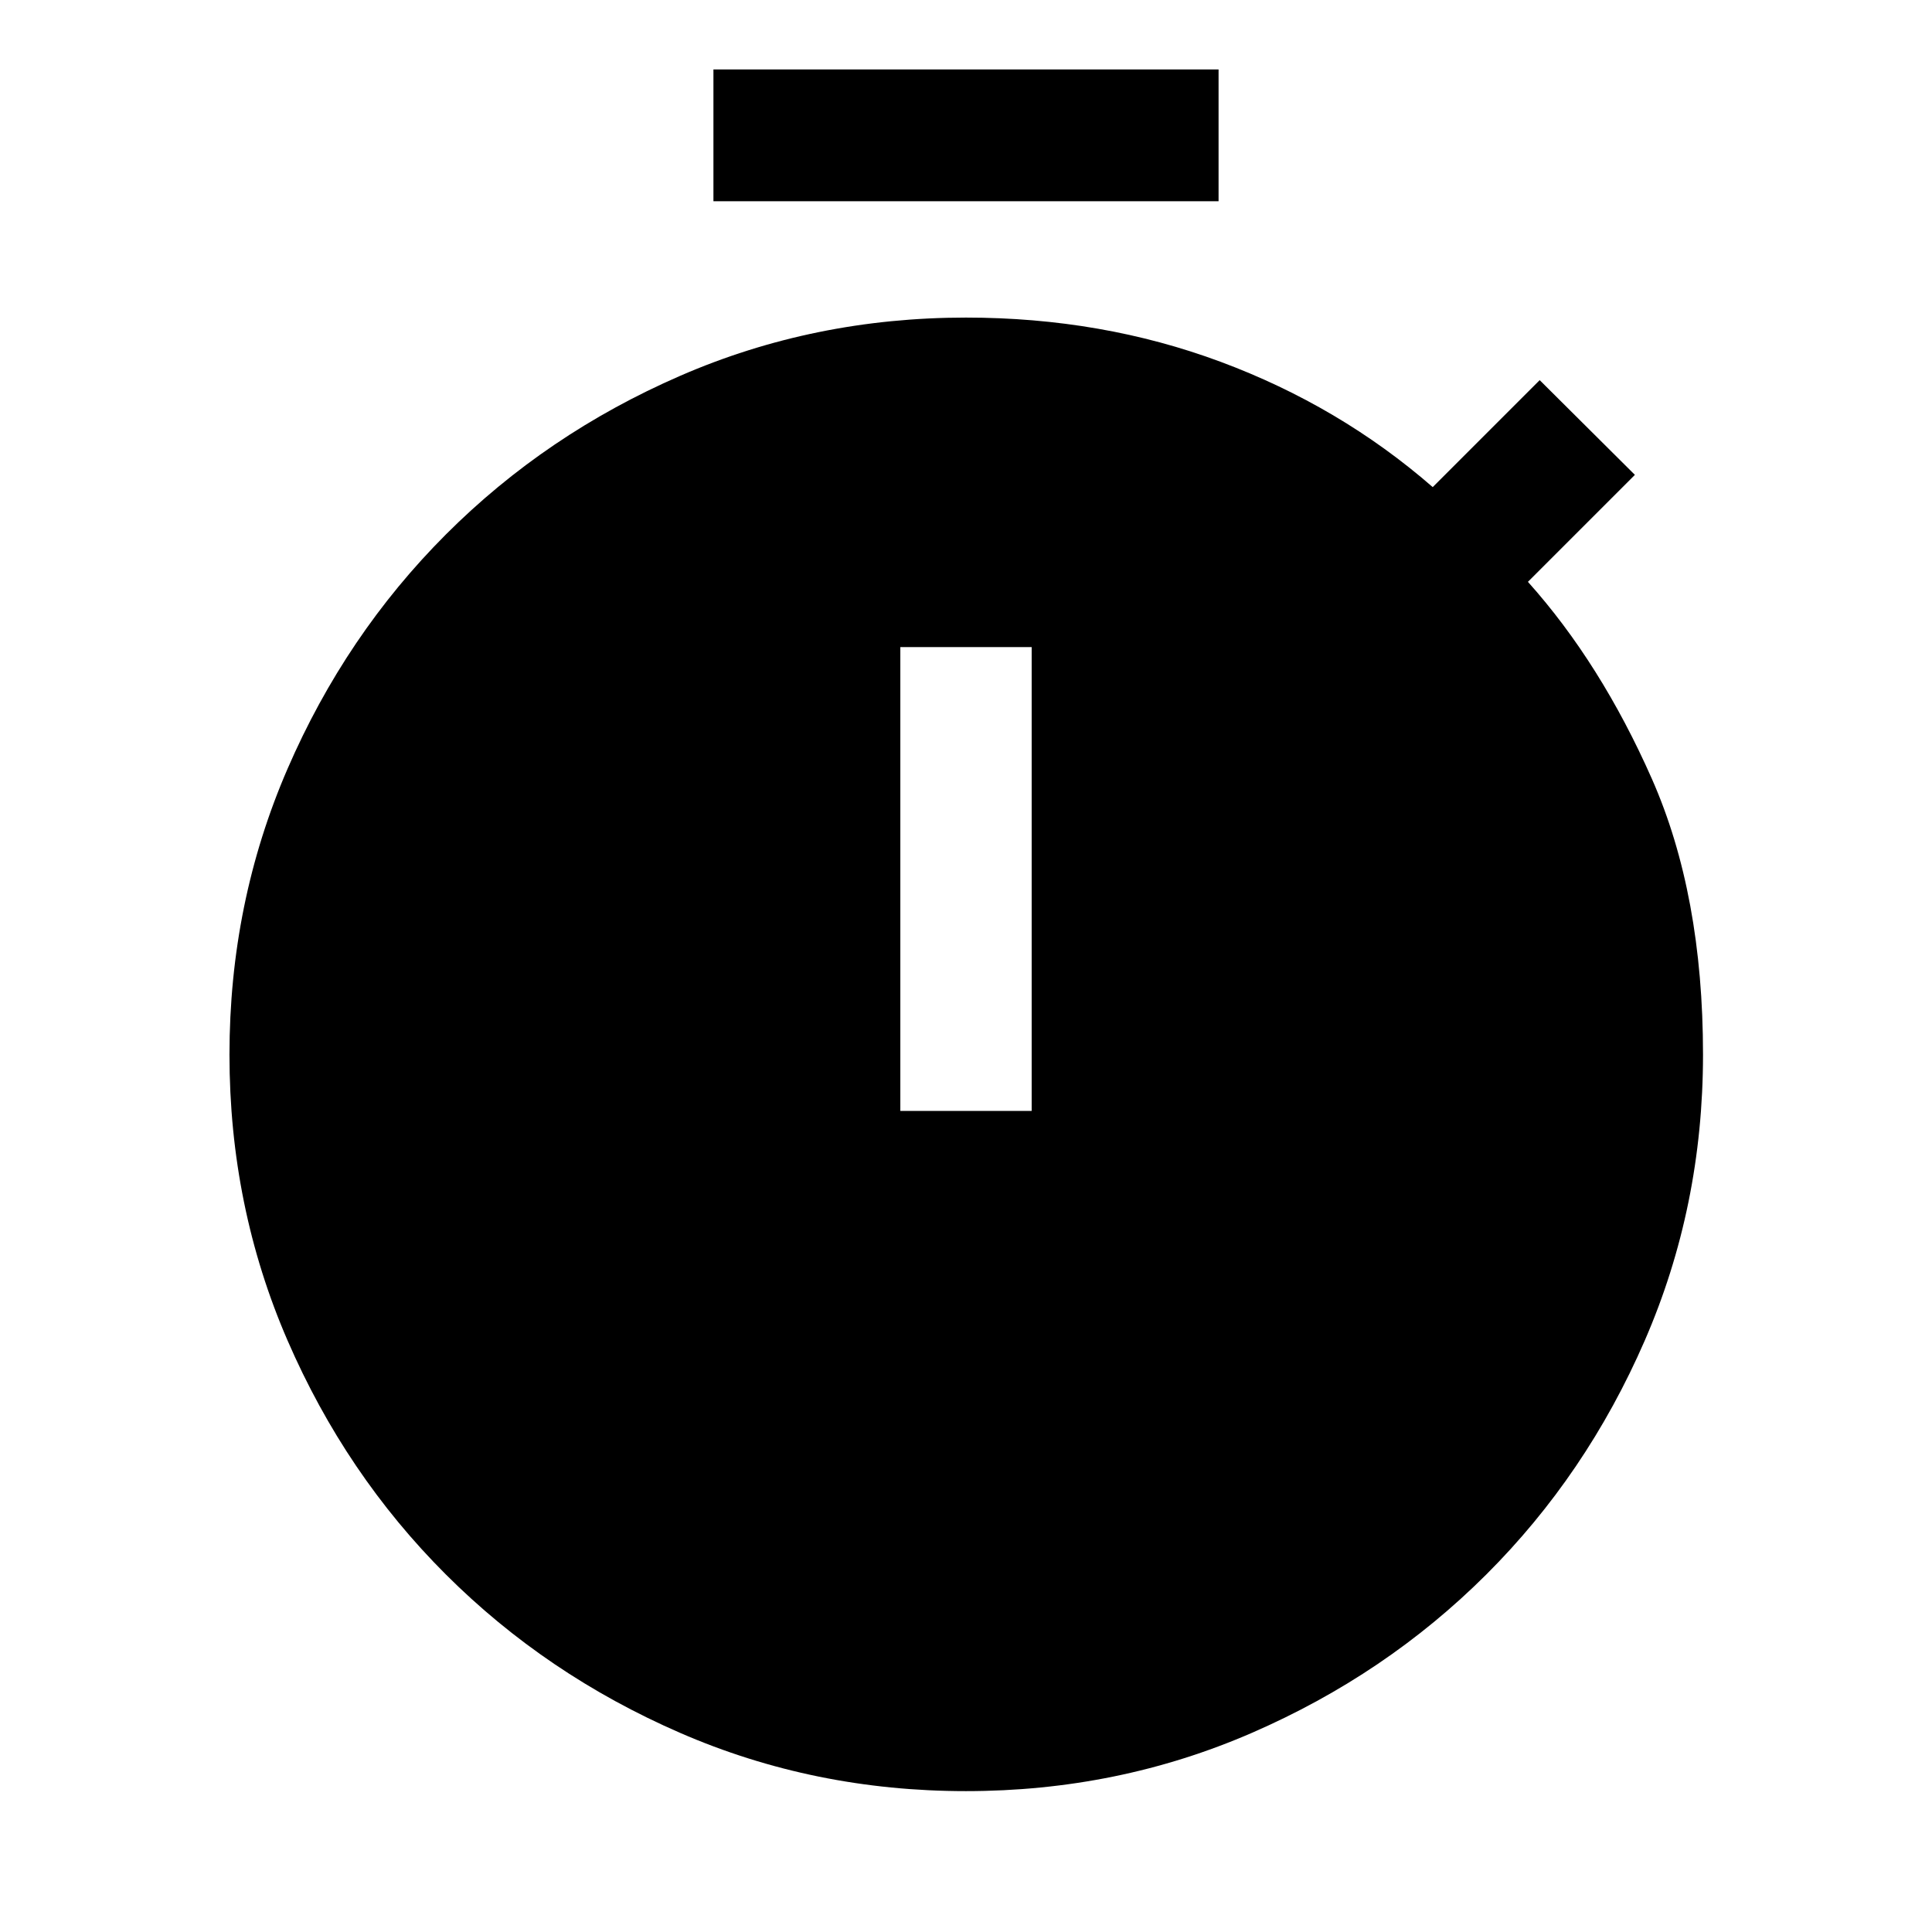
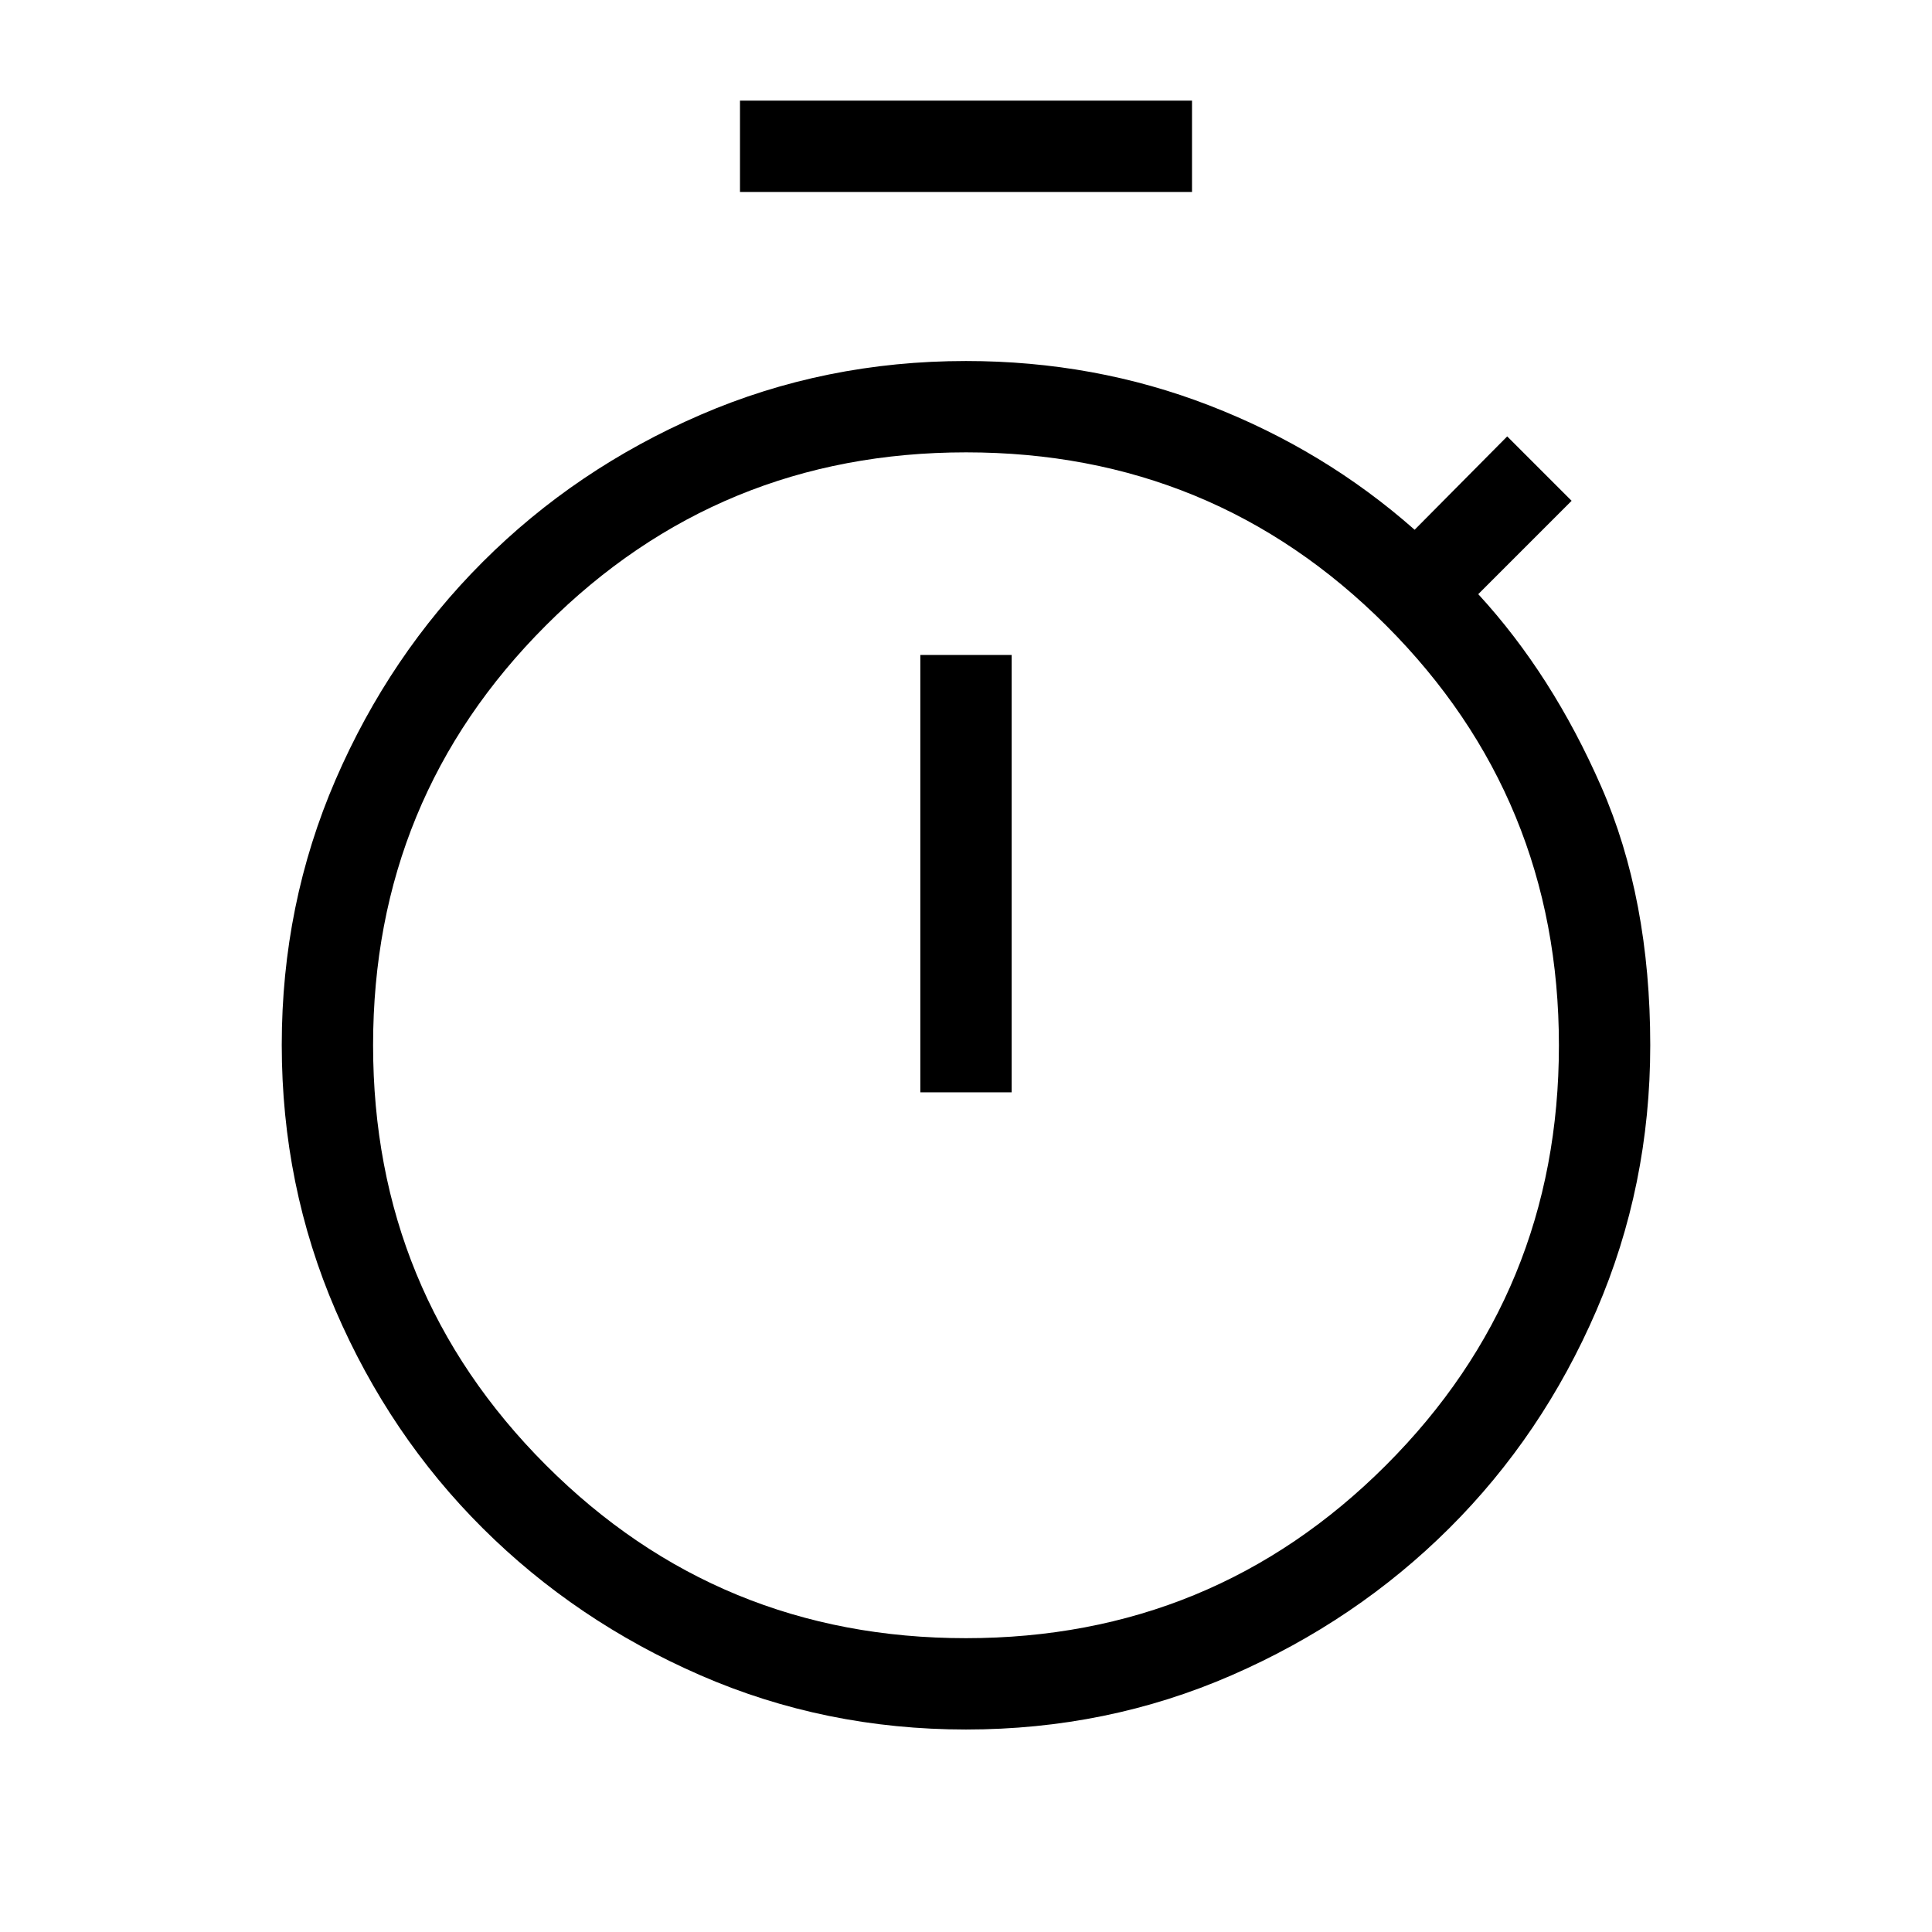
<svg xmlns="http://www.w3.org/2000/svg" height="48" viewBox="0 -960 960 960" width="48">
-   <path d="M354.5-860v-65.5h251v65.5h-251Zm92.87 452.022h65.26v-230.478h-65.26v230.478ZM479.944-70q-75.49 0-142.051-28.966-66.561-28.966-116.358-78.695-49.796-49.73-78.655-116.272-28.858-66.542-28.858-142.011t28.858-142.045q28.859-66.576 78.664-116.425 49.806-49.85 116.379-78.816Q404.496-802.196 480-802.196q67.478 0 126.576 22t105.337 62.239l53.152-53.152 47.305 47.066-53.152 53.152q36.239 40.478 61.619 97.956 25.381 57.479 25.381 136.957 0 75.52-28.955 142.106-28.955 66.587-78.785 116.283-49.831 49.696-116.437 78.643Q555.435-70 479.944-70Z" />
+   <path d="M367.693-864.616v-45.383h224.614v45.383H367.693Zm89.615 447.385h45.384v-217.307h-45.384v217.307ZM480-100.617q-70.154 0-131.999-26.961-61.846-26.962-108.154-73.077-46.307-46.115-73.076-108.153-26.77-62.038-26.77-132 0-69.961 26.77-131.807 26.769-61.846 73.076-108.153 46.308-46.308 108.154-73.077Q409.846-780.614 480-780.614q63.923 0 121 22.115 57.076 22.116 101.922 61.731l46-46.384 31.999 31.999-46.384 46.384q36.769 40 61.115 95.654 24.347 55.654 24.347 128.5 0 69.769-26.77 131.807-26.769 62.038-73.076 108.153-46.308 46.115-108.154 73.077Q550.154-100.617 480-100.617ZM479.946-146q122.746 0 208.708-85.907 85.961-85.907 85.961-208.654 0-122.746-85.907-208.708-85.907-85.961-208.654-85.961-122.746 0-208.708 85.907-85.961 85.907-85.961 208.653 0 122.747 85.907 208.708Q357.199-146 479.946-146ZM480-440Z" />
</svg>
